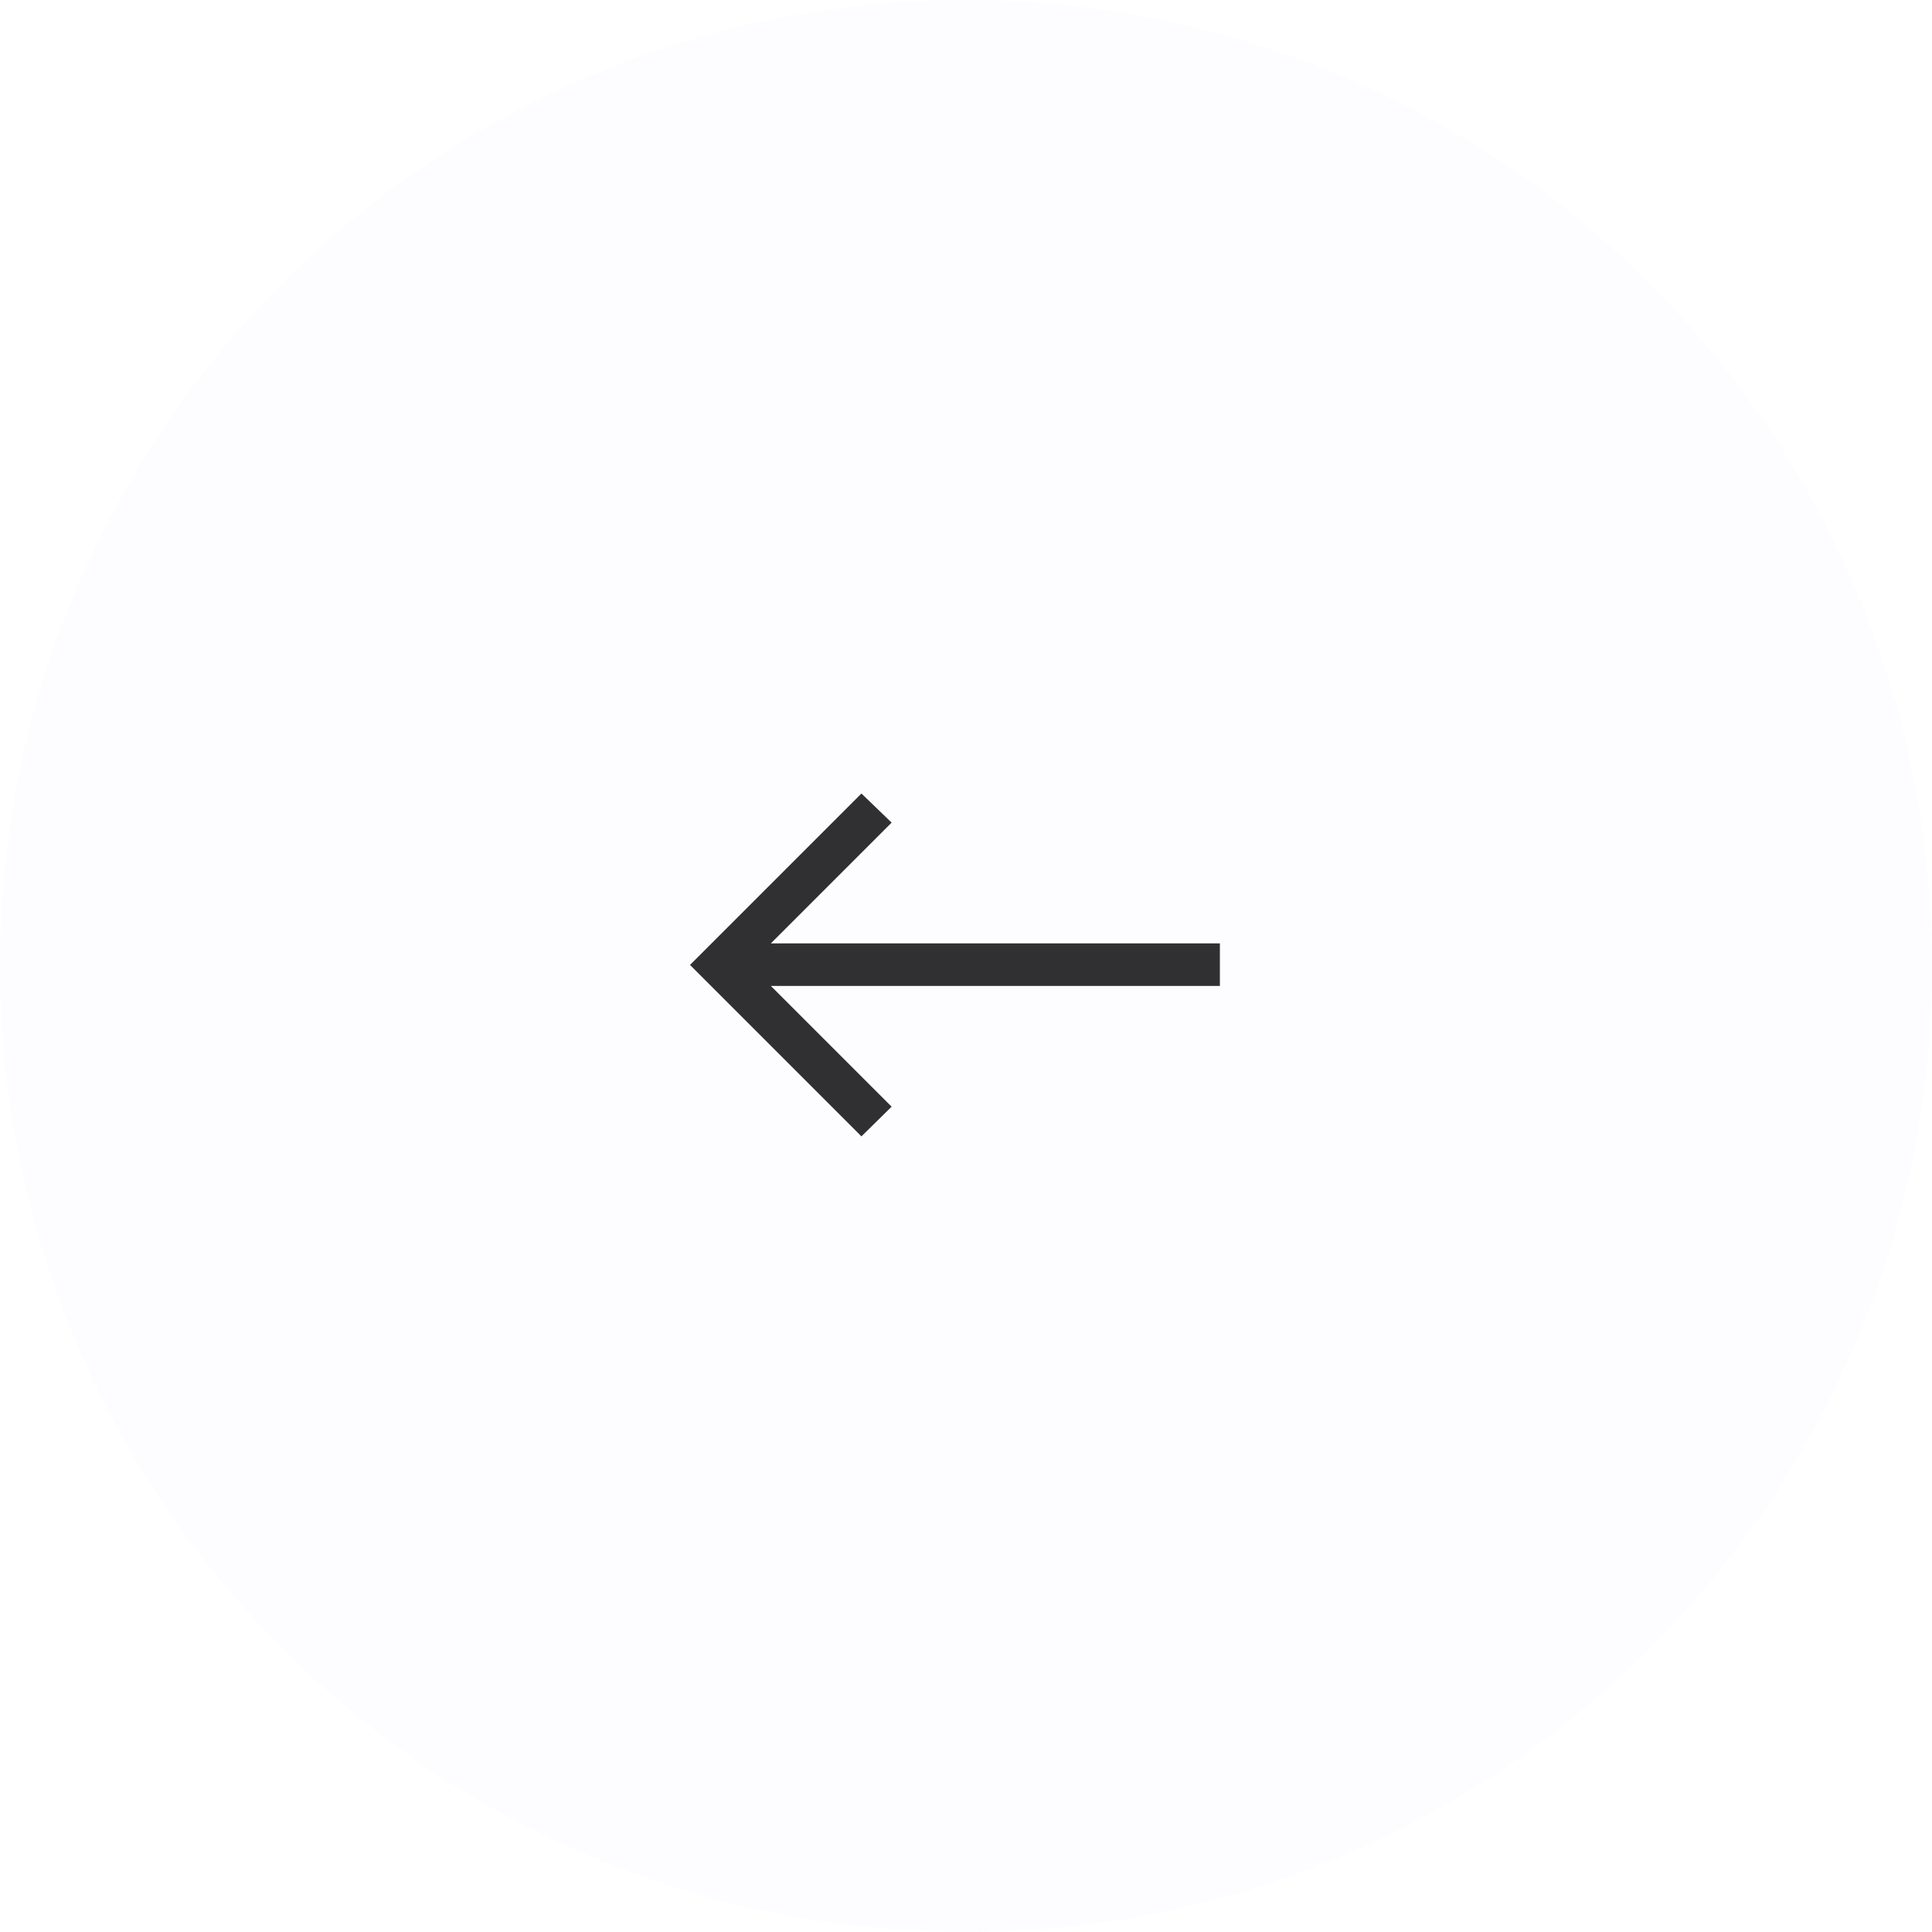
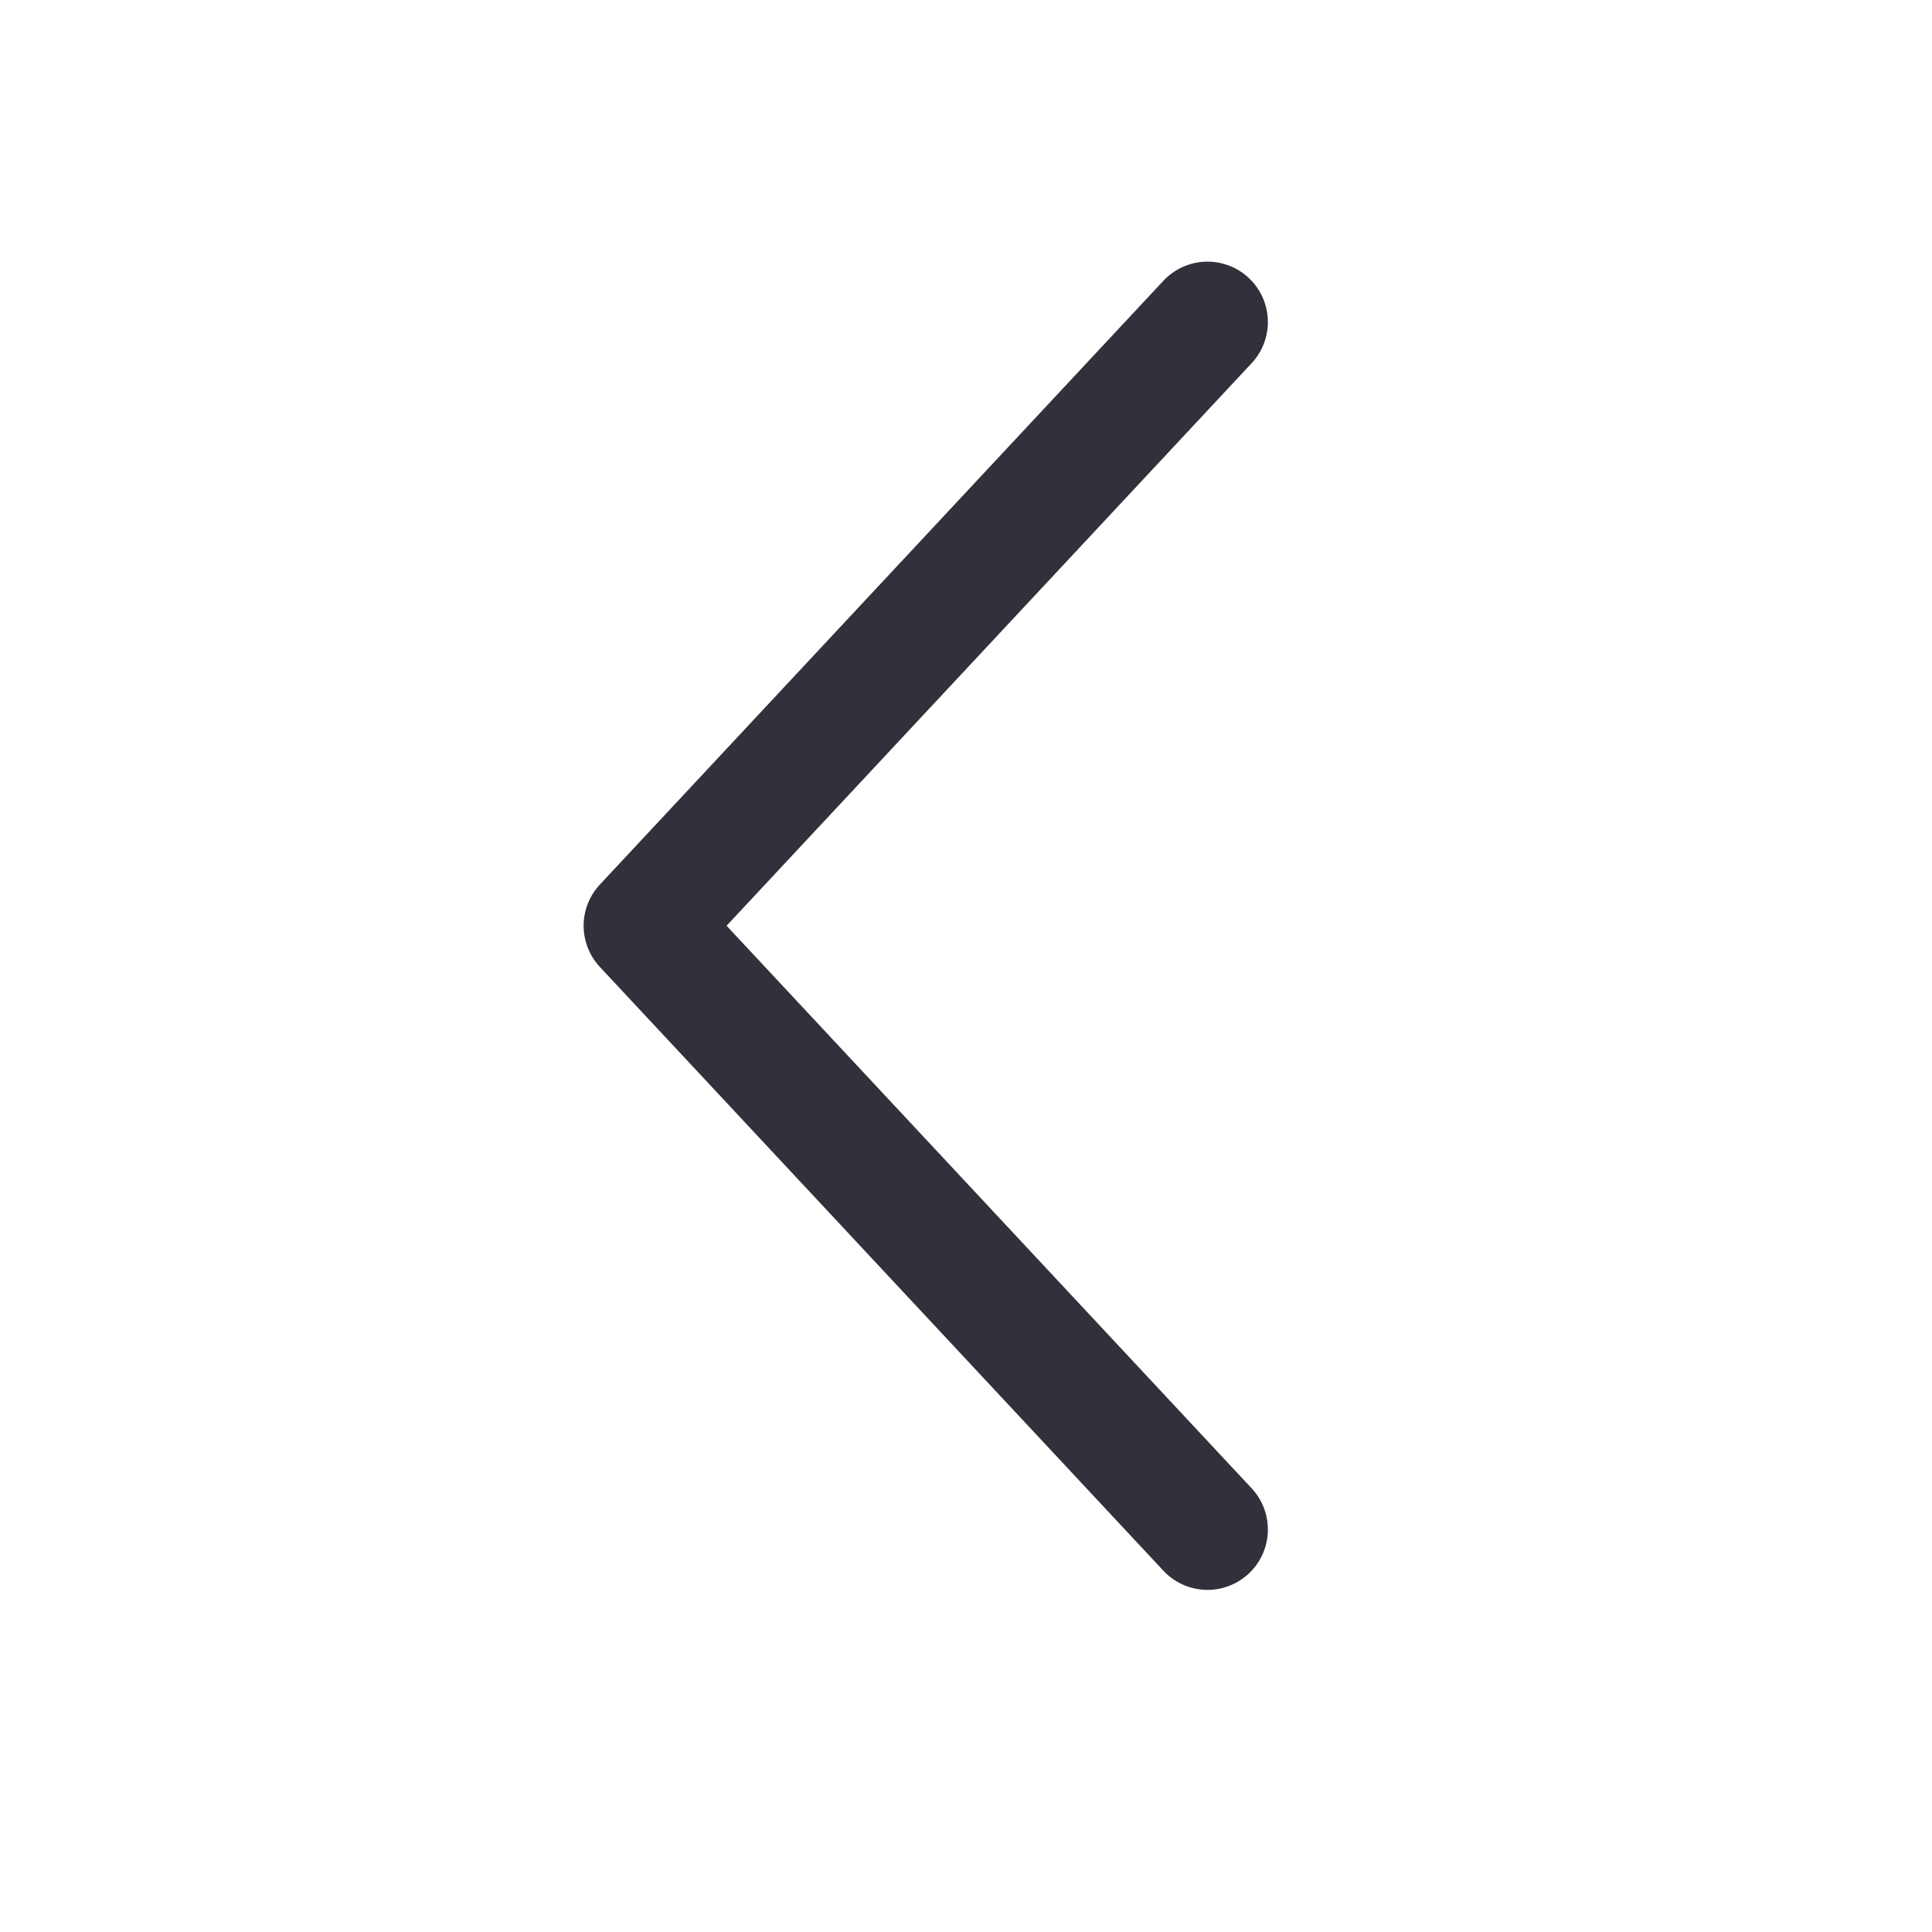
- <svg xmlns="http://www.w3.org/2000/svg" preserveAspectRatio="none" overflow="visible" style="display: block;" width="56" height="56" viewBox="0 0 56 56" fill="none">
-   <g id="ì±í- ">
-     <path d="M0 28C0 12.536 12.536 0 28 0V0C43.464 0 56 12.536 56 28V28C56 43.464 43.464 56 28 56V56C12.536 56 0 43.464 0 28V28Z" fill="#FDFDFF" fill-opacity="0.5" />
-     <path id="â" d="M24.969 23L25.844 23.844L22.344 27.344L35.359 27.344V28.578L22.344 28.578L25.844 32.078L24.969 32.938L20 27.969L24.969 23Z" fill="#302F31" />
+ <svg xmlns="http://www.w3.org/2000/svg" preserveAspectRatio="none" overflow="visible" style="display: block;" width="24" height="24" viewBox="0 0 24 24" fill="none">
+   <g id="Huge-icon">
+     <path id="Vector 175" d="M15 19L8 11.5L15 4" stroke="#32303A" stroke-width="1.5" stroke-linecap="round" stroke-linejoin="round" />
  </g>
</svg>
